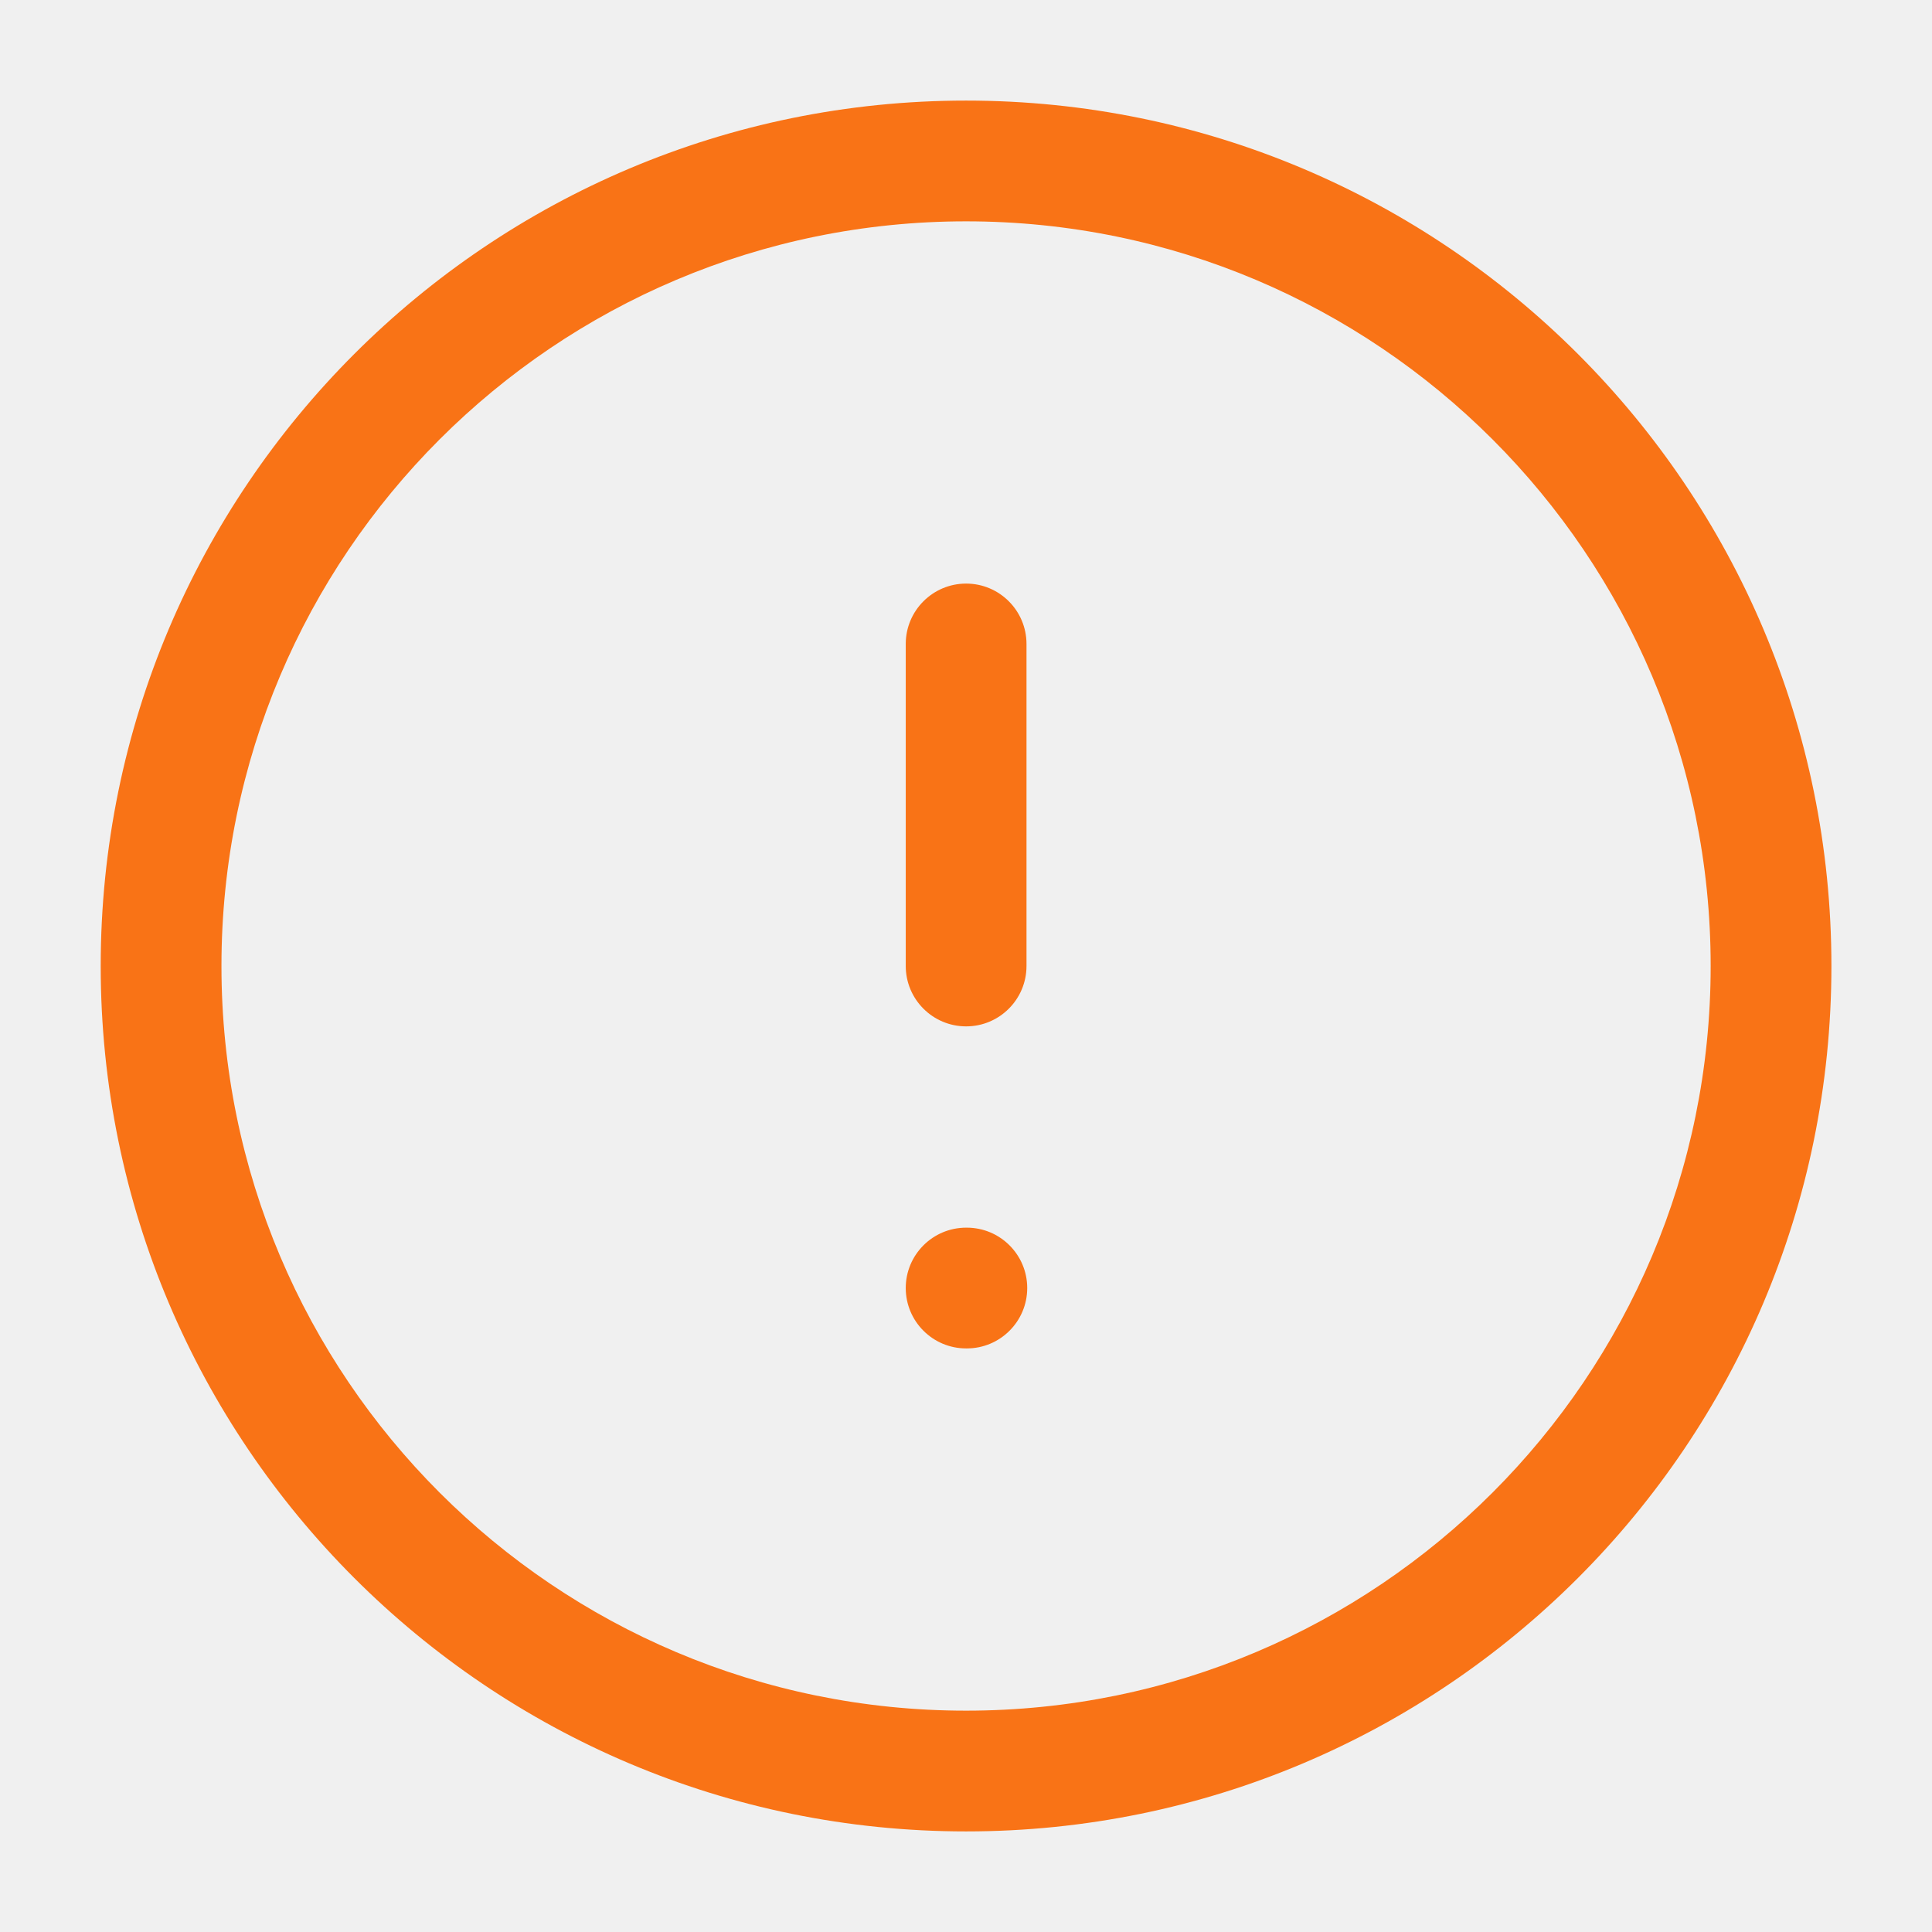
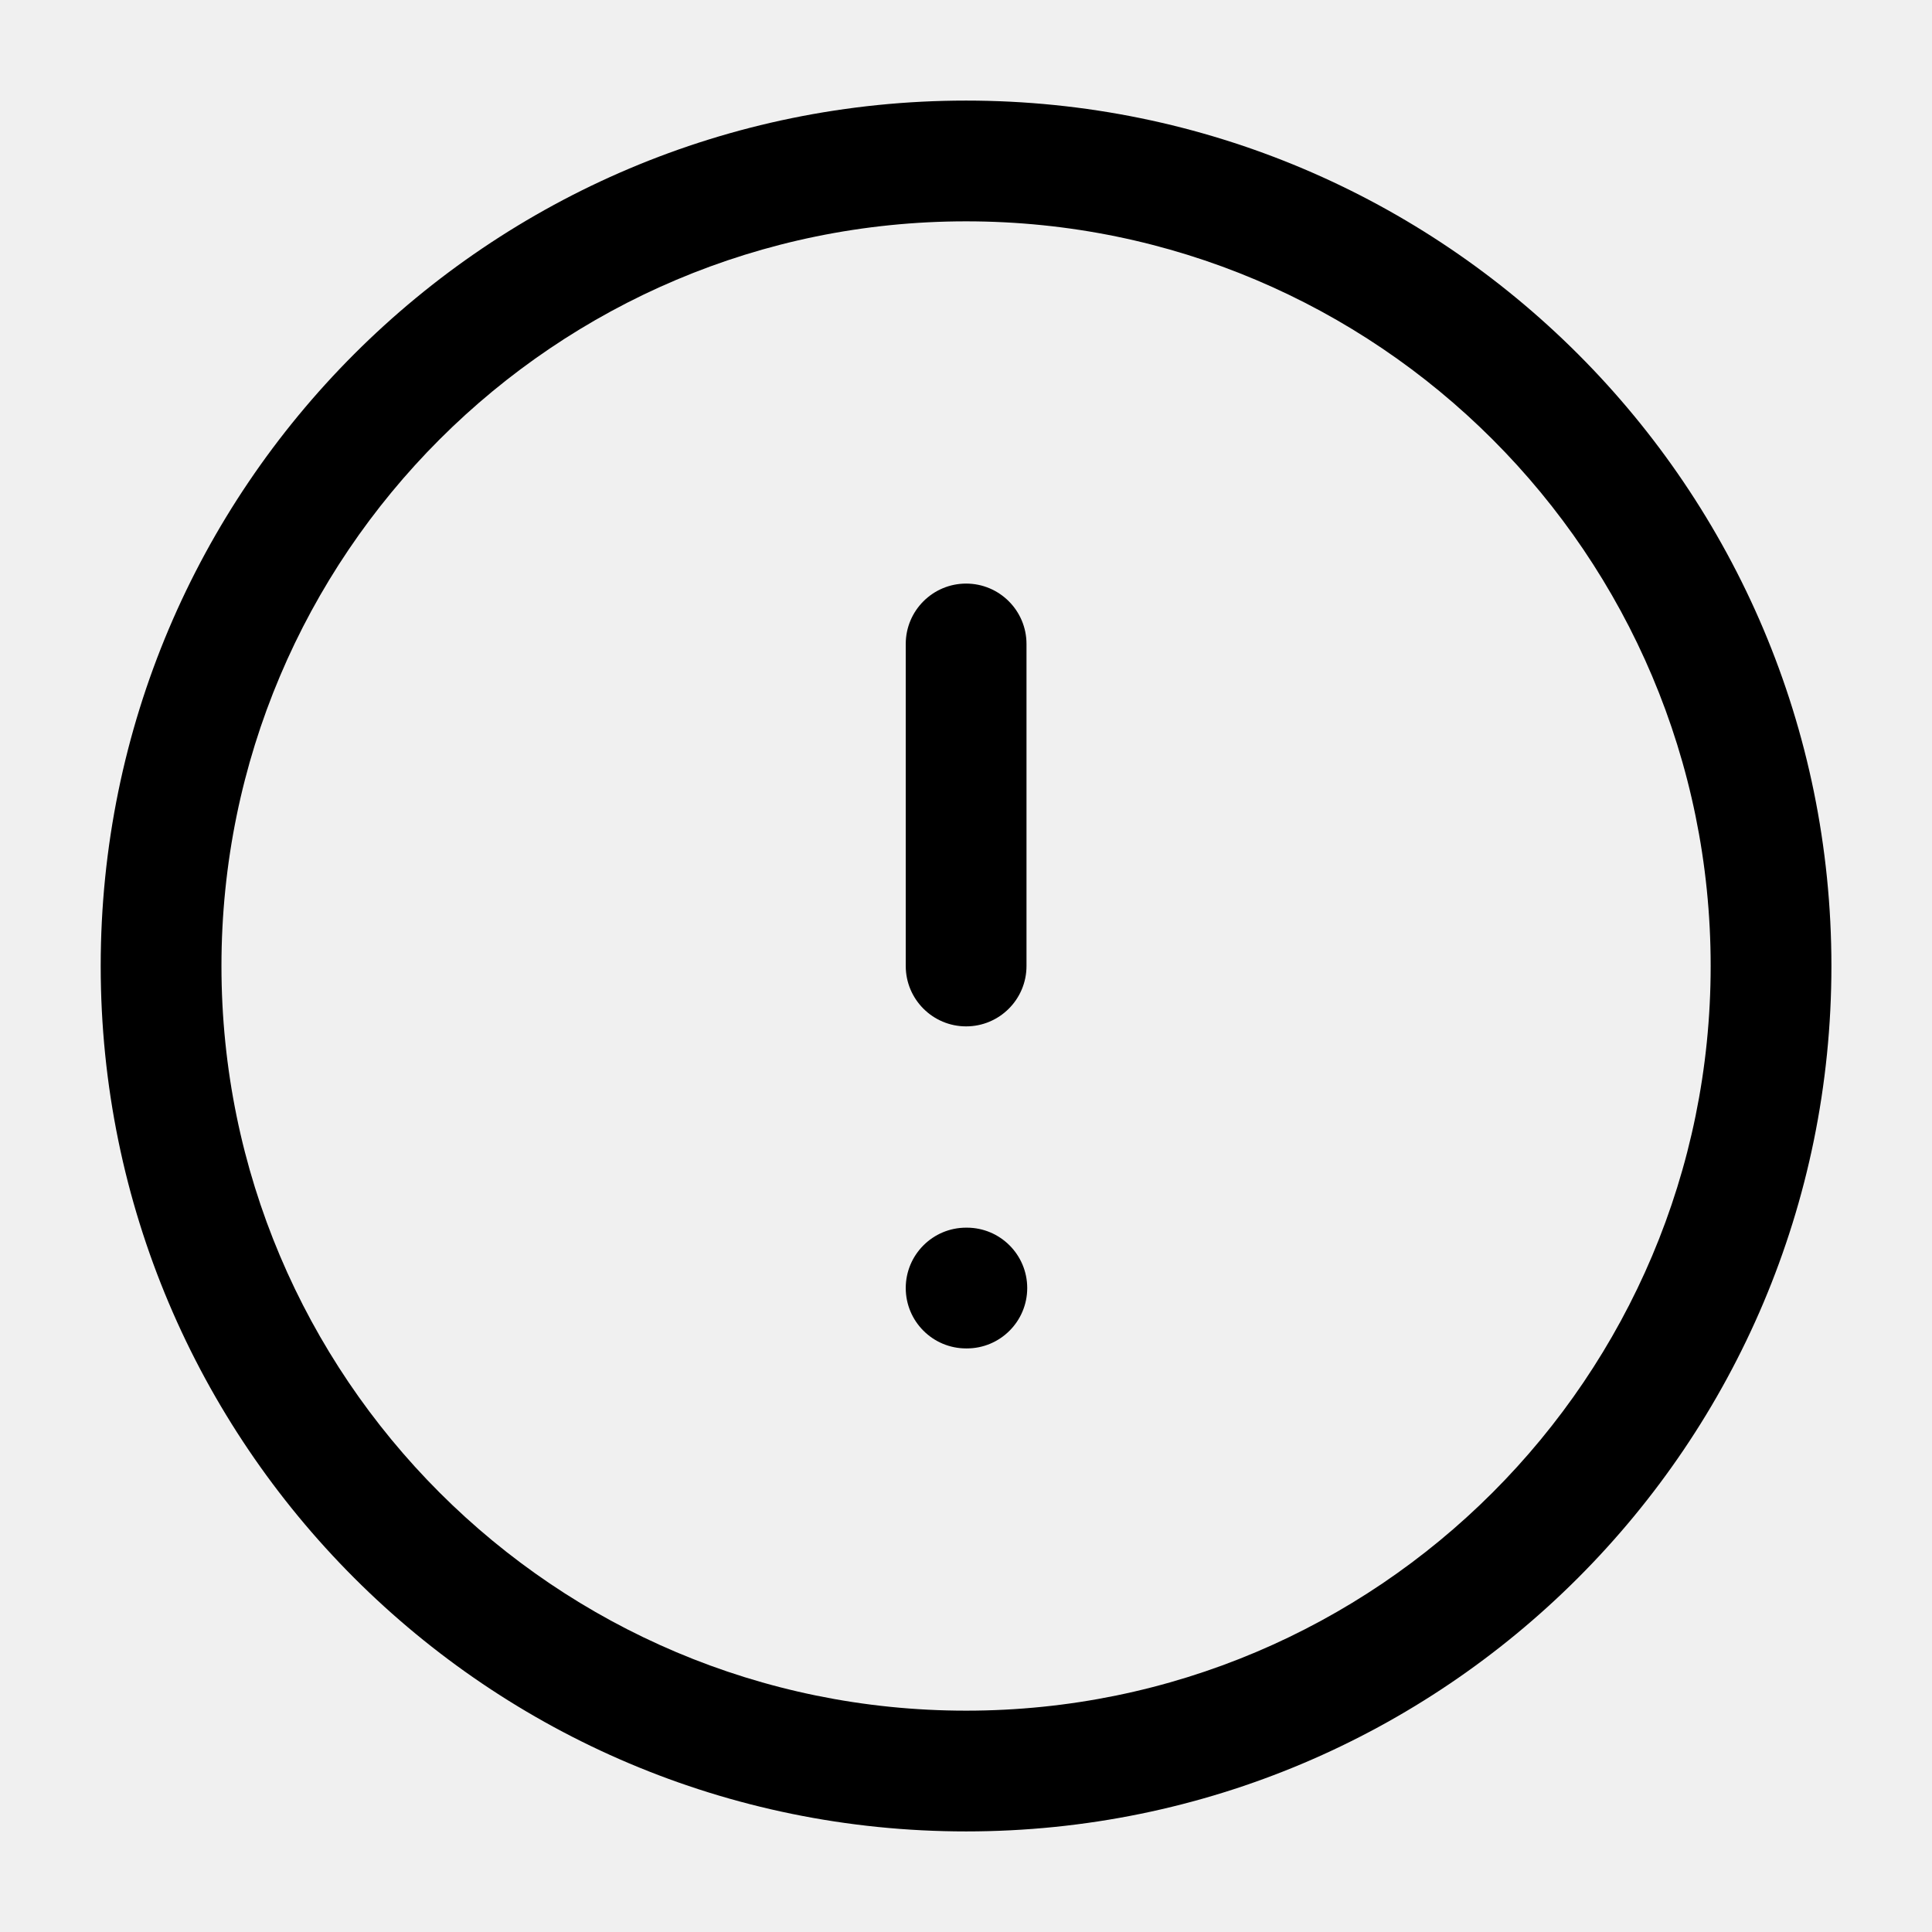
<svg xmlns="http://www.w3.org/2000/svg" width="16" height="16" viewBox="0 0 16 16" fill="none">
  <g clip-path="url(#clip0_339_1453)">
-     <path d="M14.167 8C14.167 4.594 11.406 1.833 8.001 1.833C4.595 1.833 1.834 4.594 1.834 8C1.834 11.406 4.595 14.167 8.001 14.167C11.406 14.167 14.167 11.406 14.167 8ZM15.167 8C15.167 11.958 11.959 15.167 8.001 15.167C4.043 15.167 0.834 11.958 0.834 8C0.834 4.042 4.043 0.833 8.001 0.833C11.959 0.833 15.167 4.042 15.167 8Z" fill="#F97316" />
-     <path d="M7.501 8V5.333C7.501 5.057 7.725 4.833 8.001 4.833C8.277 4.833 8.501 5.057 8.501 5.333V8C8.501 8.276 8.277 8.5 8.001 8.5C7.725 8.5 7.501 8.276 7.501 8Z" fill="#F97316" />
-     <path d="M8.007 10.167C8.283 10.167 8.507 10.391 8.507 10.667C8.507 10.943 8.283 11.167 8.007 11.167H8.001C7.725 11.167 7.501 10.943 7.501 10.667C7.501 10.391 7.725 10.167 8.001 10.167H8.007Z" fill="#F97316" />
+     <path d="M14.167 8C14.167 4.594 11.406 1.833 8.001 1.833C4.595 1.833 1.834 4.594 1.834 8C1.834 11.406 4.595 14.167 8.001 14.167C11.406 14.167 14.167 11.406 14.167 8ZM15.167 8C15.167 11.958 11.959 15.167 8.001 15.167C4.043 15.167 0.834 11.958 0.834 8C0.834 4.042 4.043 0.833 8.001 0.833C11.959 0.833 15.167 4.042 15.167 8Z" fill="currentColor" />
+     <path d="M7.501 8V5.333C7.501 5.057 7.725 4.833 8.001 4.833C8.277 4.833 8.501 5.057 8.501 5.333V8C8.501 8.276 8.277 8.5 8.001 8.5C7.725 8.5 7.501 8.276 7.501 8Z" fill="currentColor" />
+     <path d="M8.007 10.167C8.283 10.167 8.507 10.391 8.507 10.667C8.507 10.943 8.283 11.167 8.007 11.167H8.001C7.725 11.167 7.501 10.943 7.501 10.667C7.501 10.391 7.725 10.167 8.001 10.167H8.007Z" fill="currentColor" />
  </g>
  <defs>
    <clipPath id="clip0_339_1453">
      <rect width="16" height="16" fill="white" />
    </clipPath>
  </defs>
</svg>
